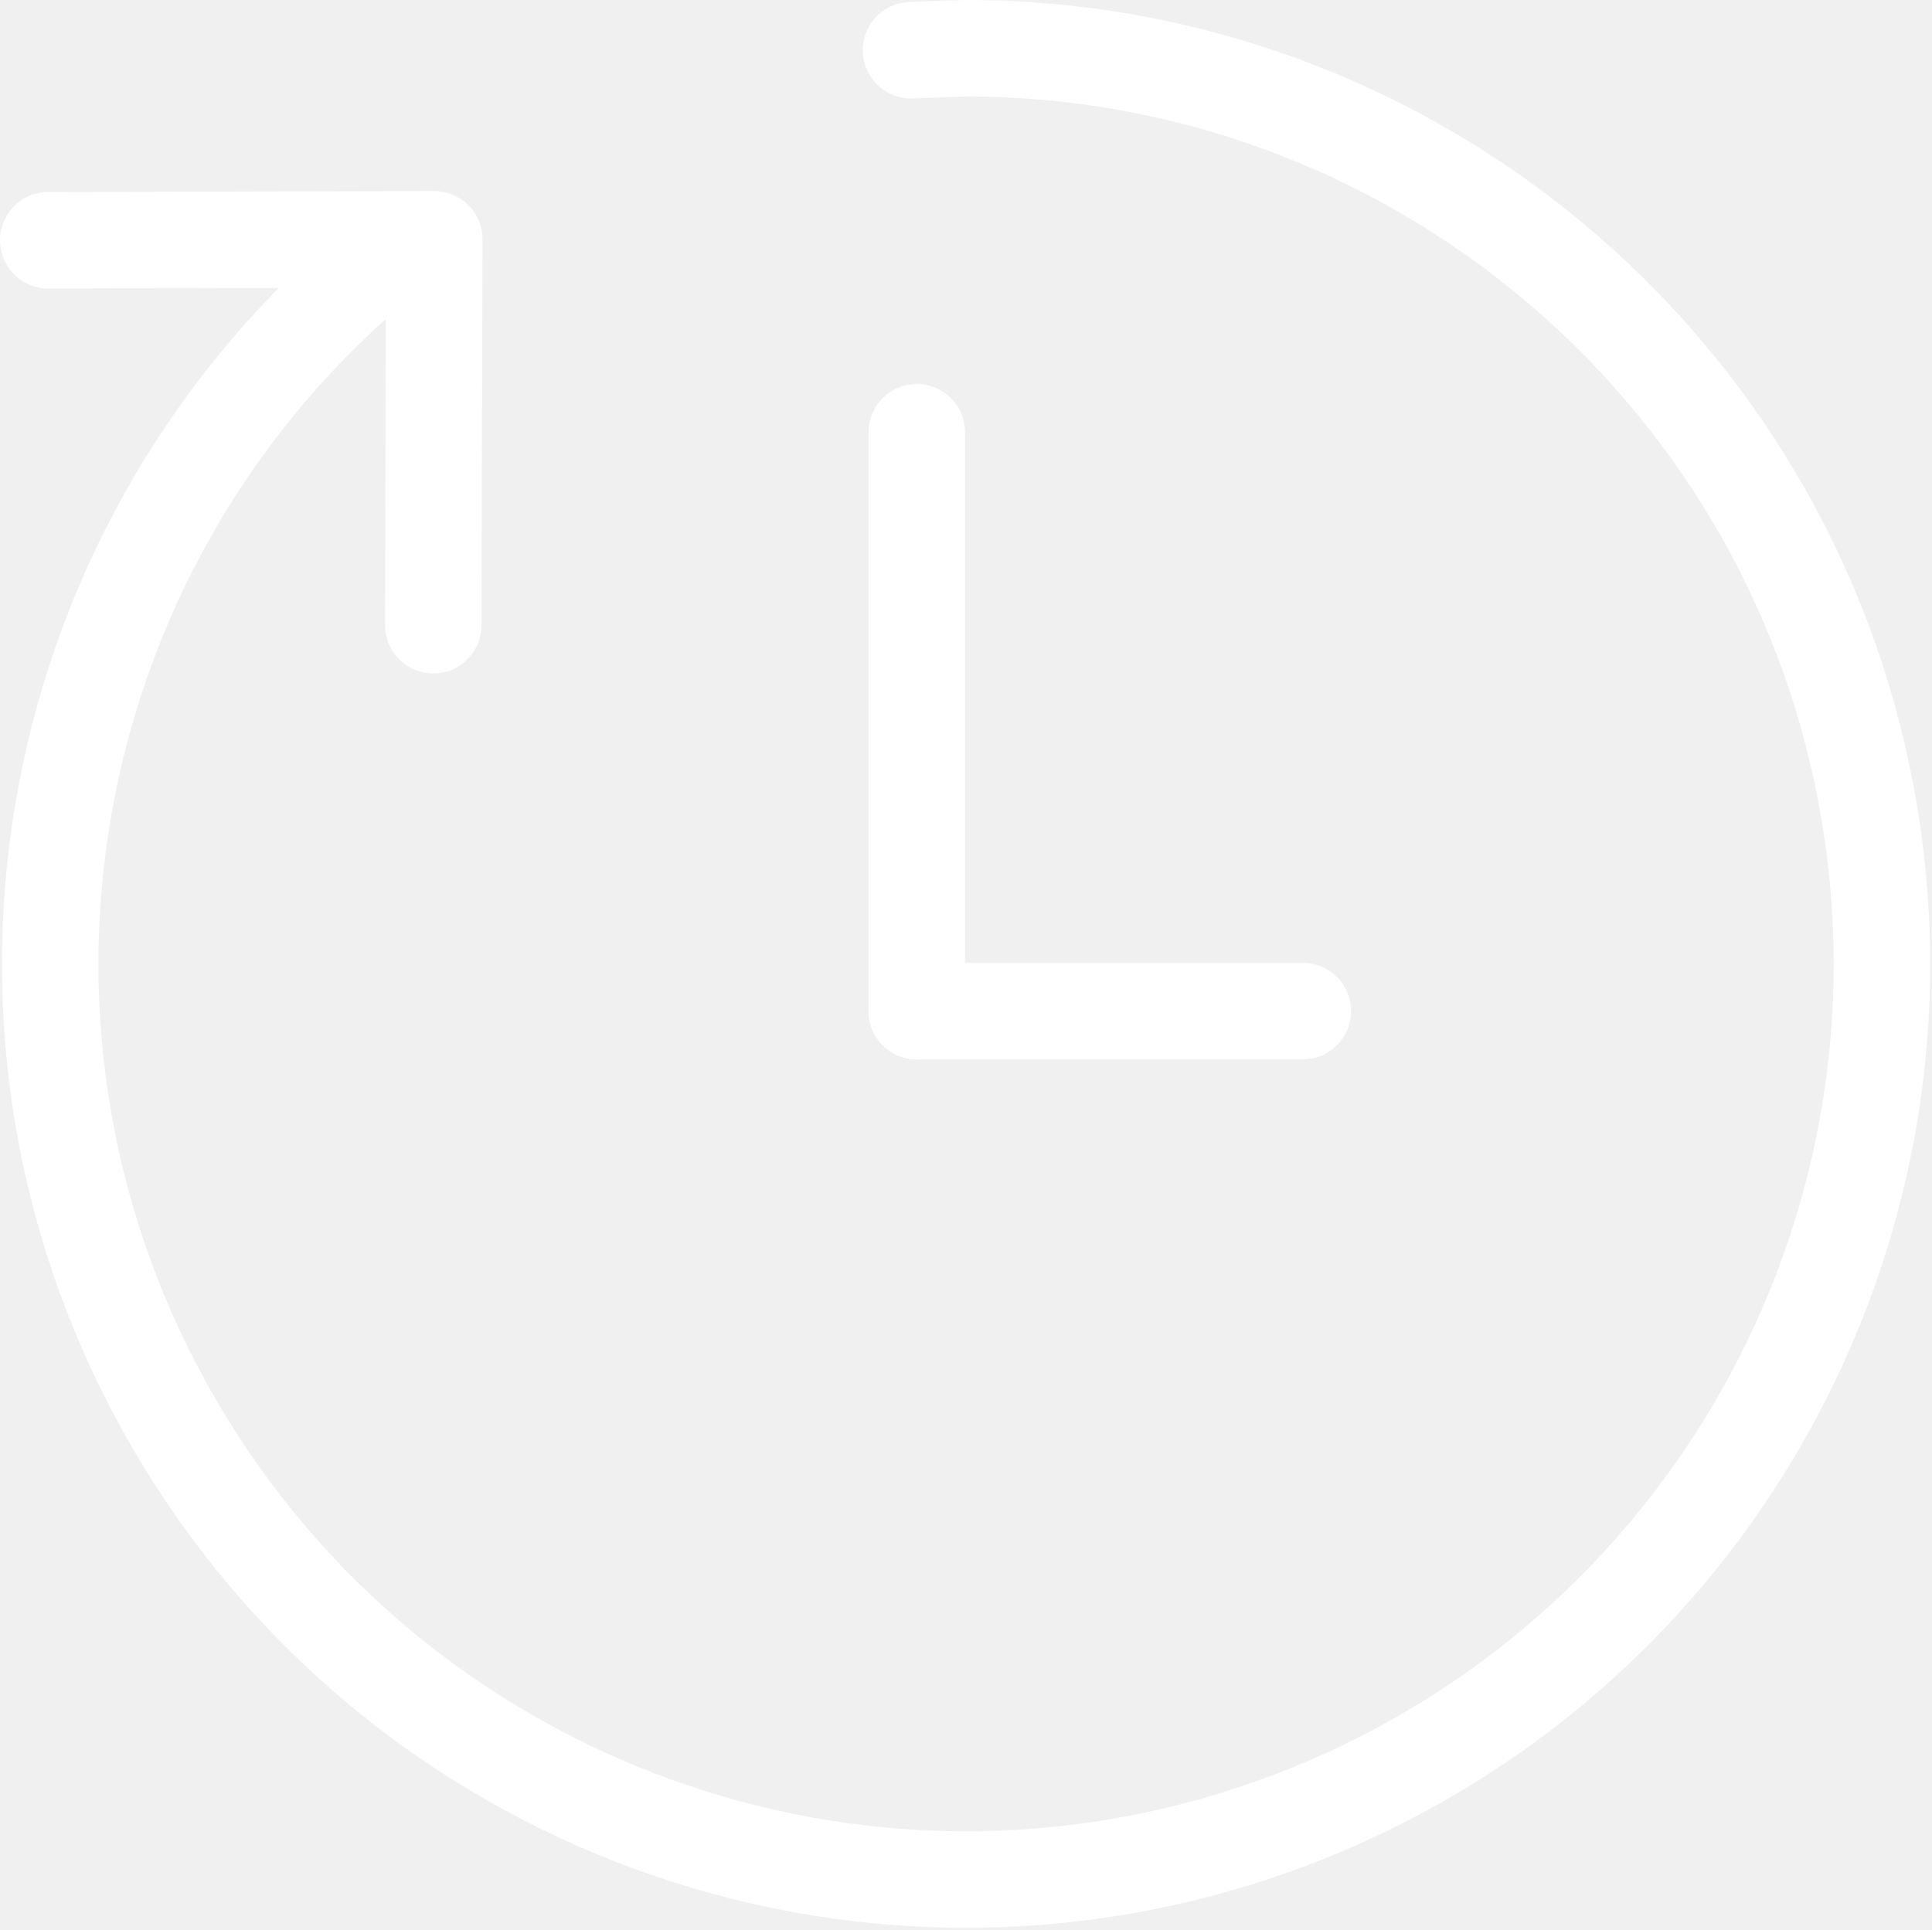
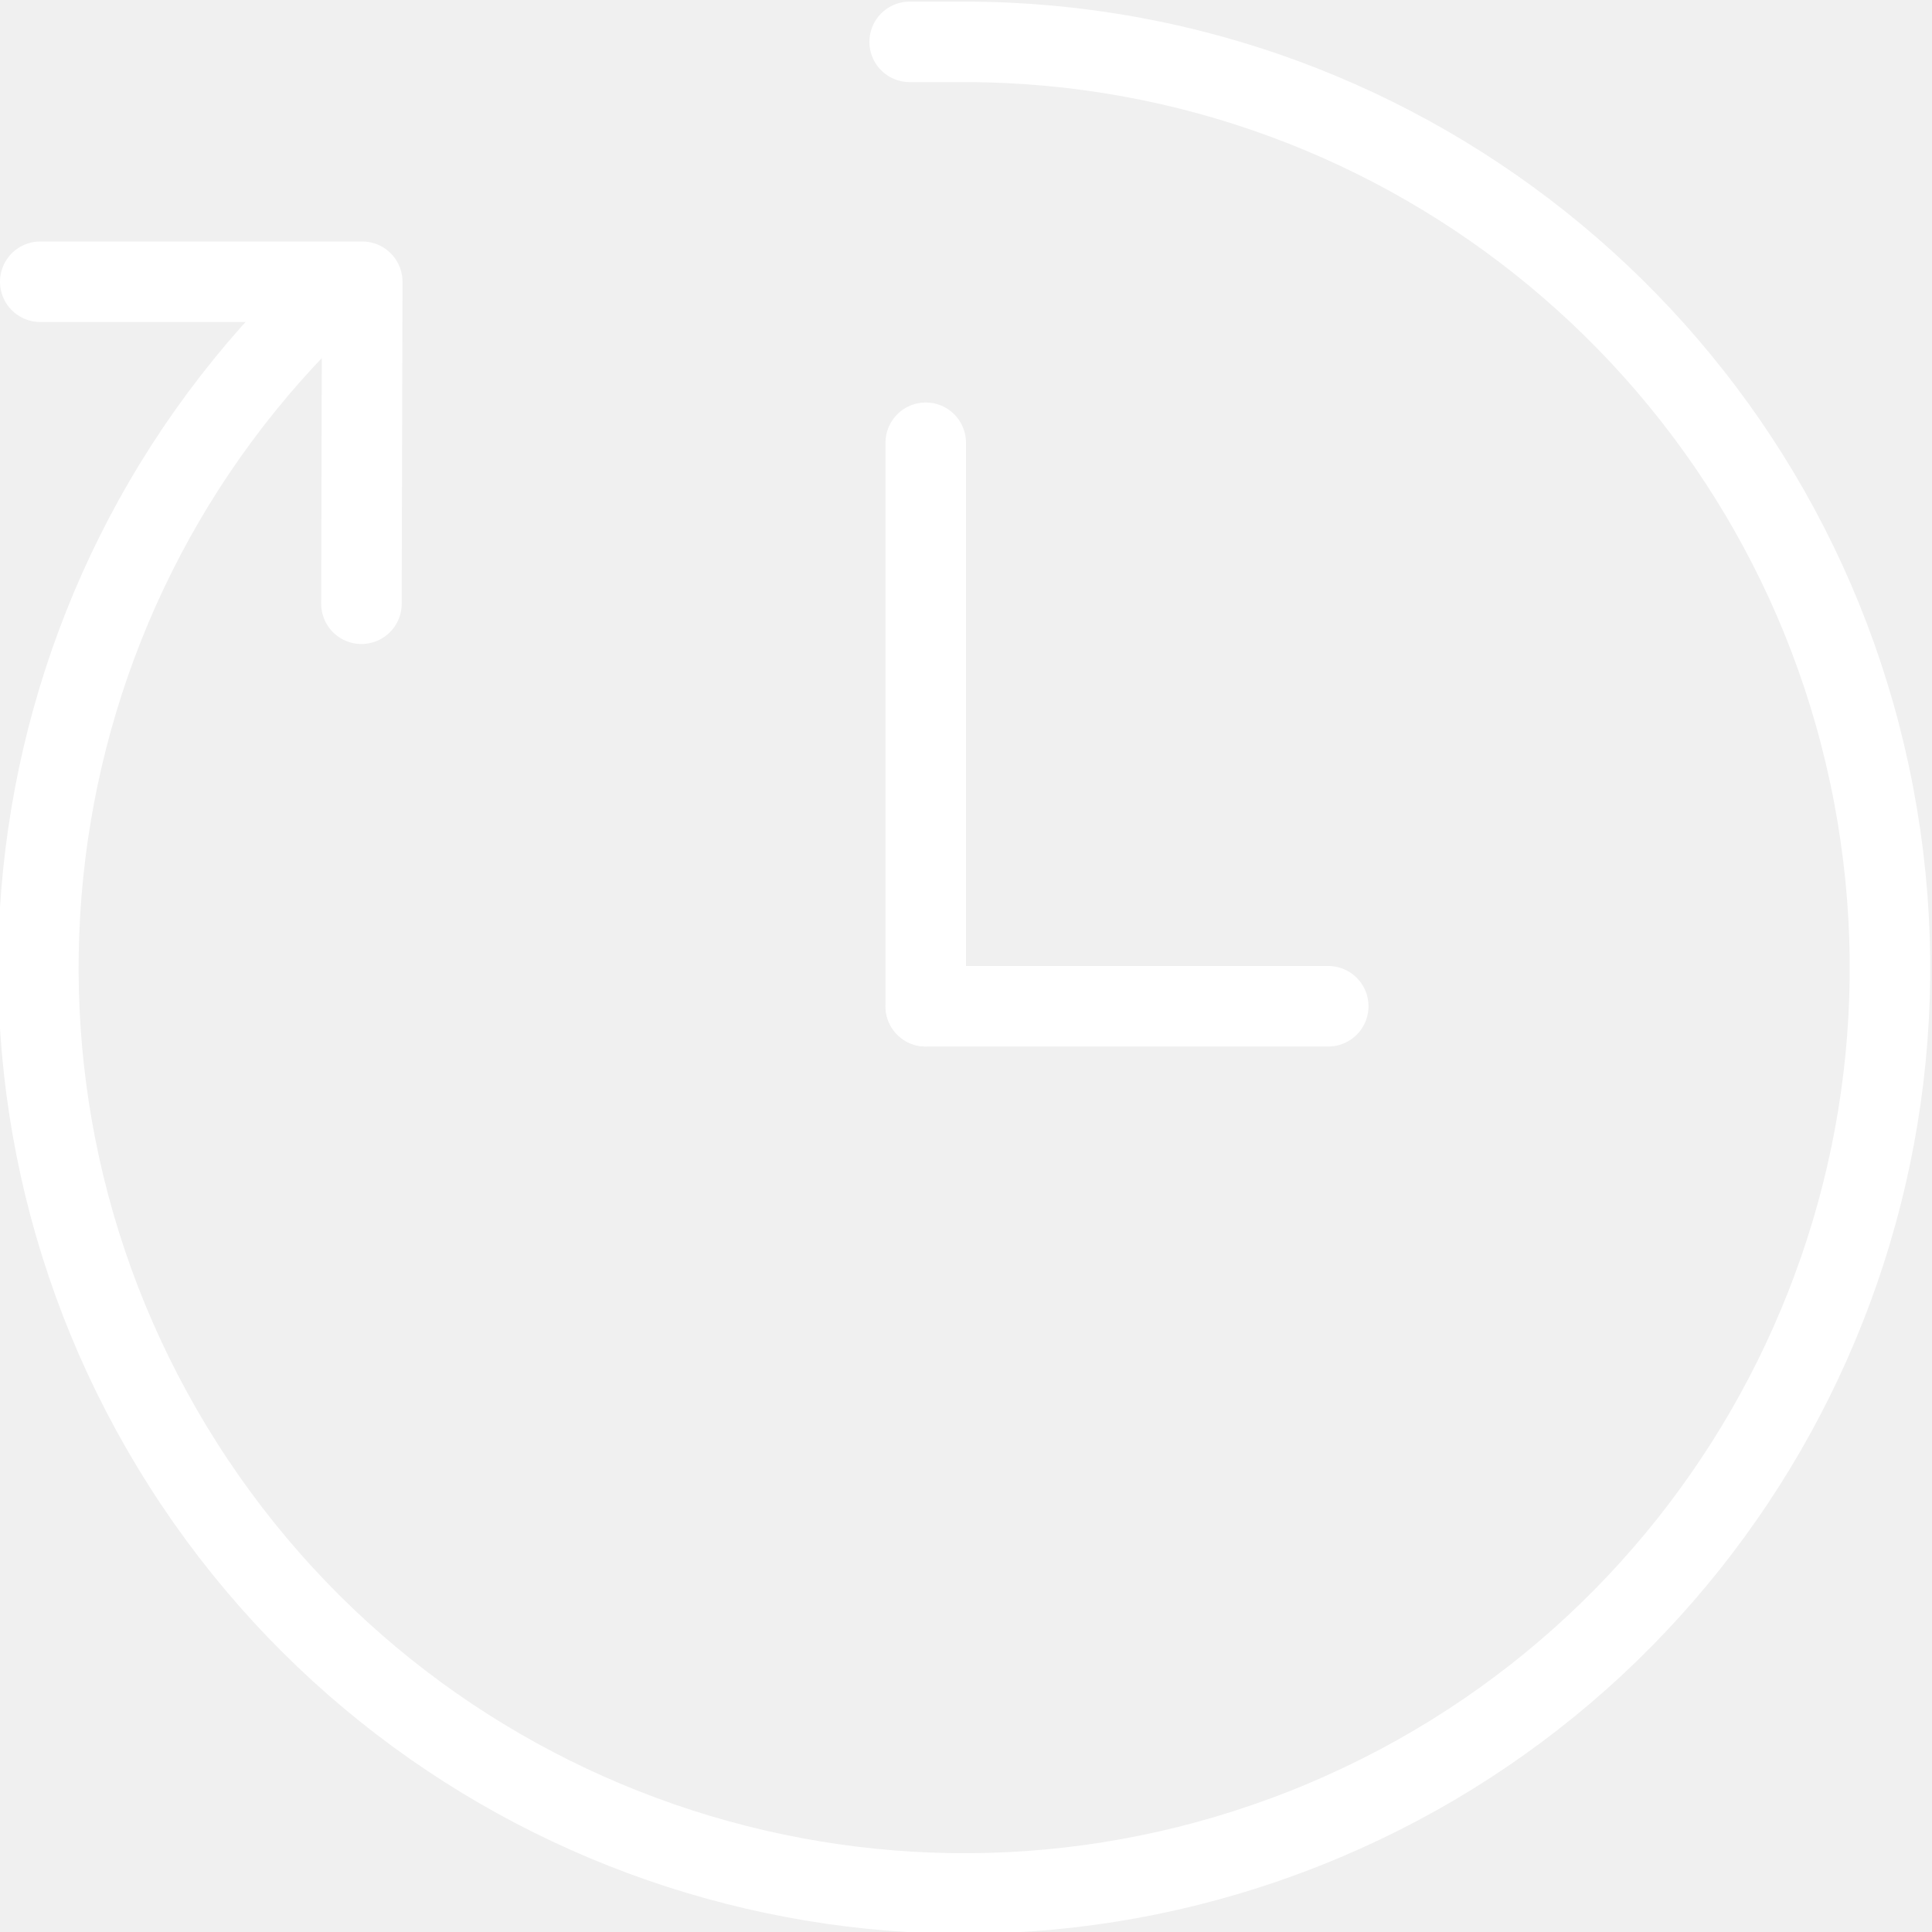
- <svg xmlns="http://www.w3.org/2000/svg" viewBox="0 0 20.02 20">
-   <defs>
-     <style>.cls-1,.cls-3{fill:none;}.cls-2{clip-path:url(#clip-path);}.cls-3{stroke:#fff;stroke-linecap:round;stroke-linejoin:round;}</style>
-     <clipPath id="clip-path" transform="translate(0 0)">
-       <rect class="cls-1" width="20.02" height="20" />
-     </clipPath>
-   </defs>
-   <g id="Calque_2" data-name="Calque 2">
-     <g id="desktop">
-       <g id="clock_20px-bkg-dark">
-         <g class="cls-2">
-           <g class="cls-2">
-             <path class="cls-3" d="M9.44.52,10,.5A9.49,9.49,0,1,1,3.68,2.92" transform="translate(0 0)" />
-             <line class="cls-3" x1="9.5" y1="10.48" x2="9.5" y2="4.48" />
-             <line class="cls-3" x1="9.5" y1="10.48" x2="13.5" y2="10.48" />
-             <polyline class="cls-3" points="4.49 6.48 4.5 2.48 0.5 2.49" />
-           </g>
-         </g>
-       </g>
+ <svg xmlns="http://www.w3.org/2000/svg" viewBox="0 0 24 24">
+   <g id="1e11b596-2fb7-4a95-8d62-c64721edfc08" data-name="Calque 2">
+     <g id="5c571508-4537-486a-982f-73316e9be197" data-name="phone">
+       <path d="M11.3.52l.7,0A11.5,11.5,0,1,1,4.08,3.66" fill="none" stroke="#fff" stroke-linecap="round" stroke-linejoin="round" />
+       <line x1="11.5" y1="12.5" x2="11.5" y2="5.5" fill="none" stroke="#fff" stroke-linecap="round" stroke-linejoin="round" />
+       <line x1="11.5" y1="12.5" x2="16.5" y2="12.5" fill="none" stroke="#fff" stroke-linecap="round" stroke-linejoin="round" />
+       <polyline points="4.49 7.5 4.5 3.5 0.5 3.5" fill="none" stroke="#fff" stroke-linecap="round" stroke-linejoin="round" />
    </g>
  </g>
</svg>
